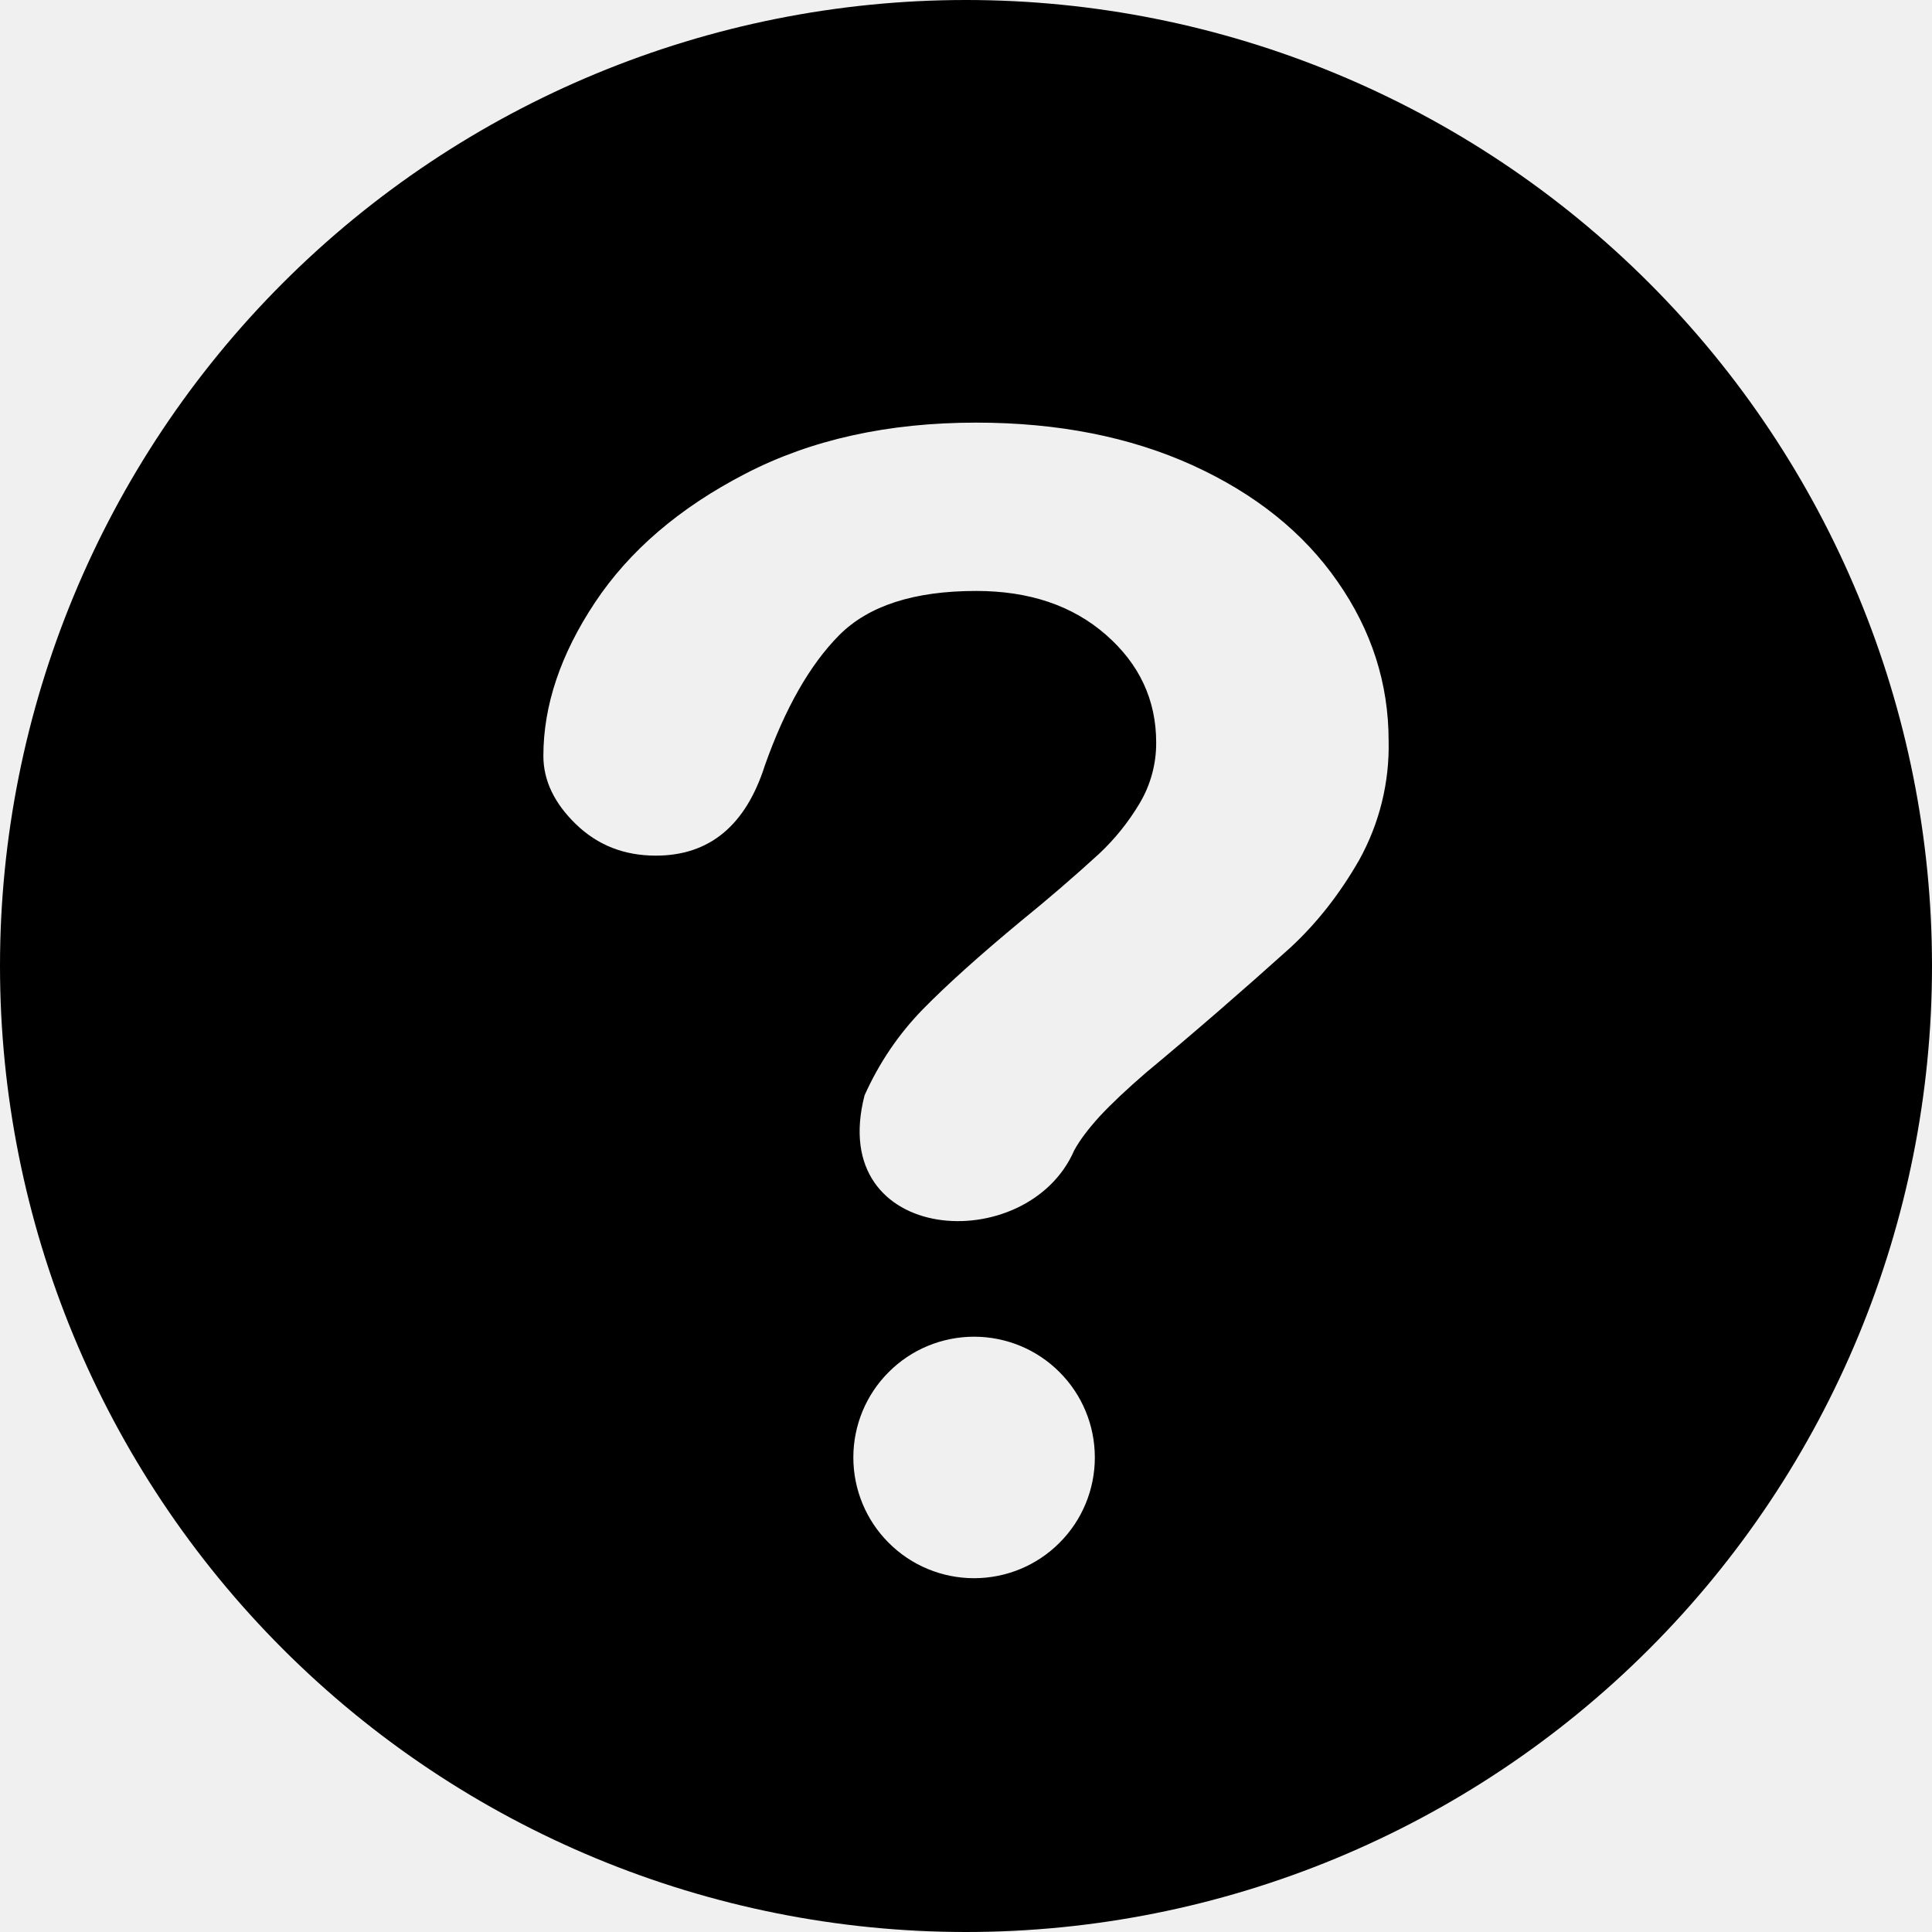
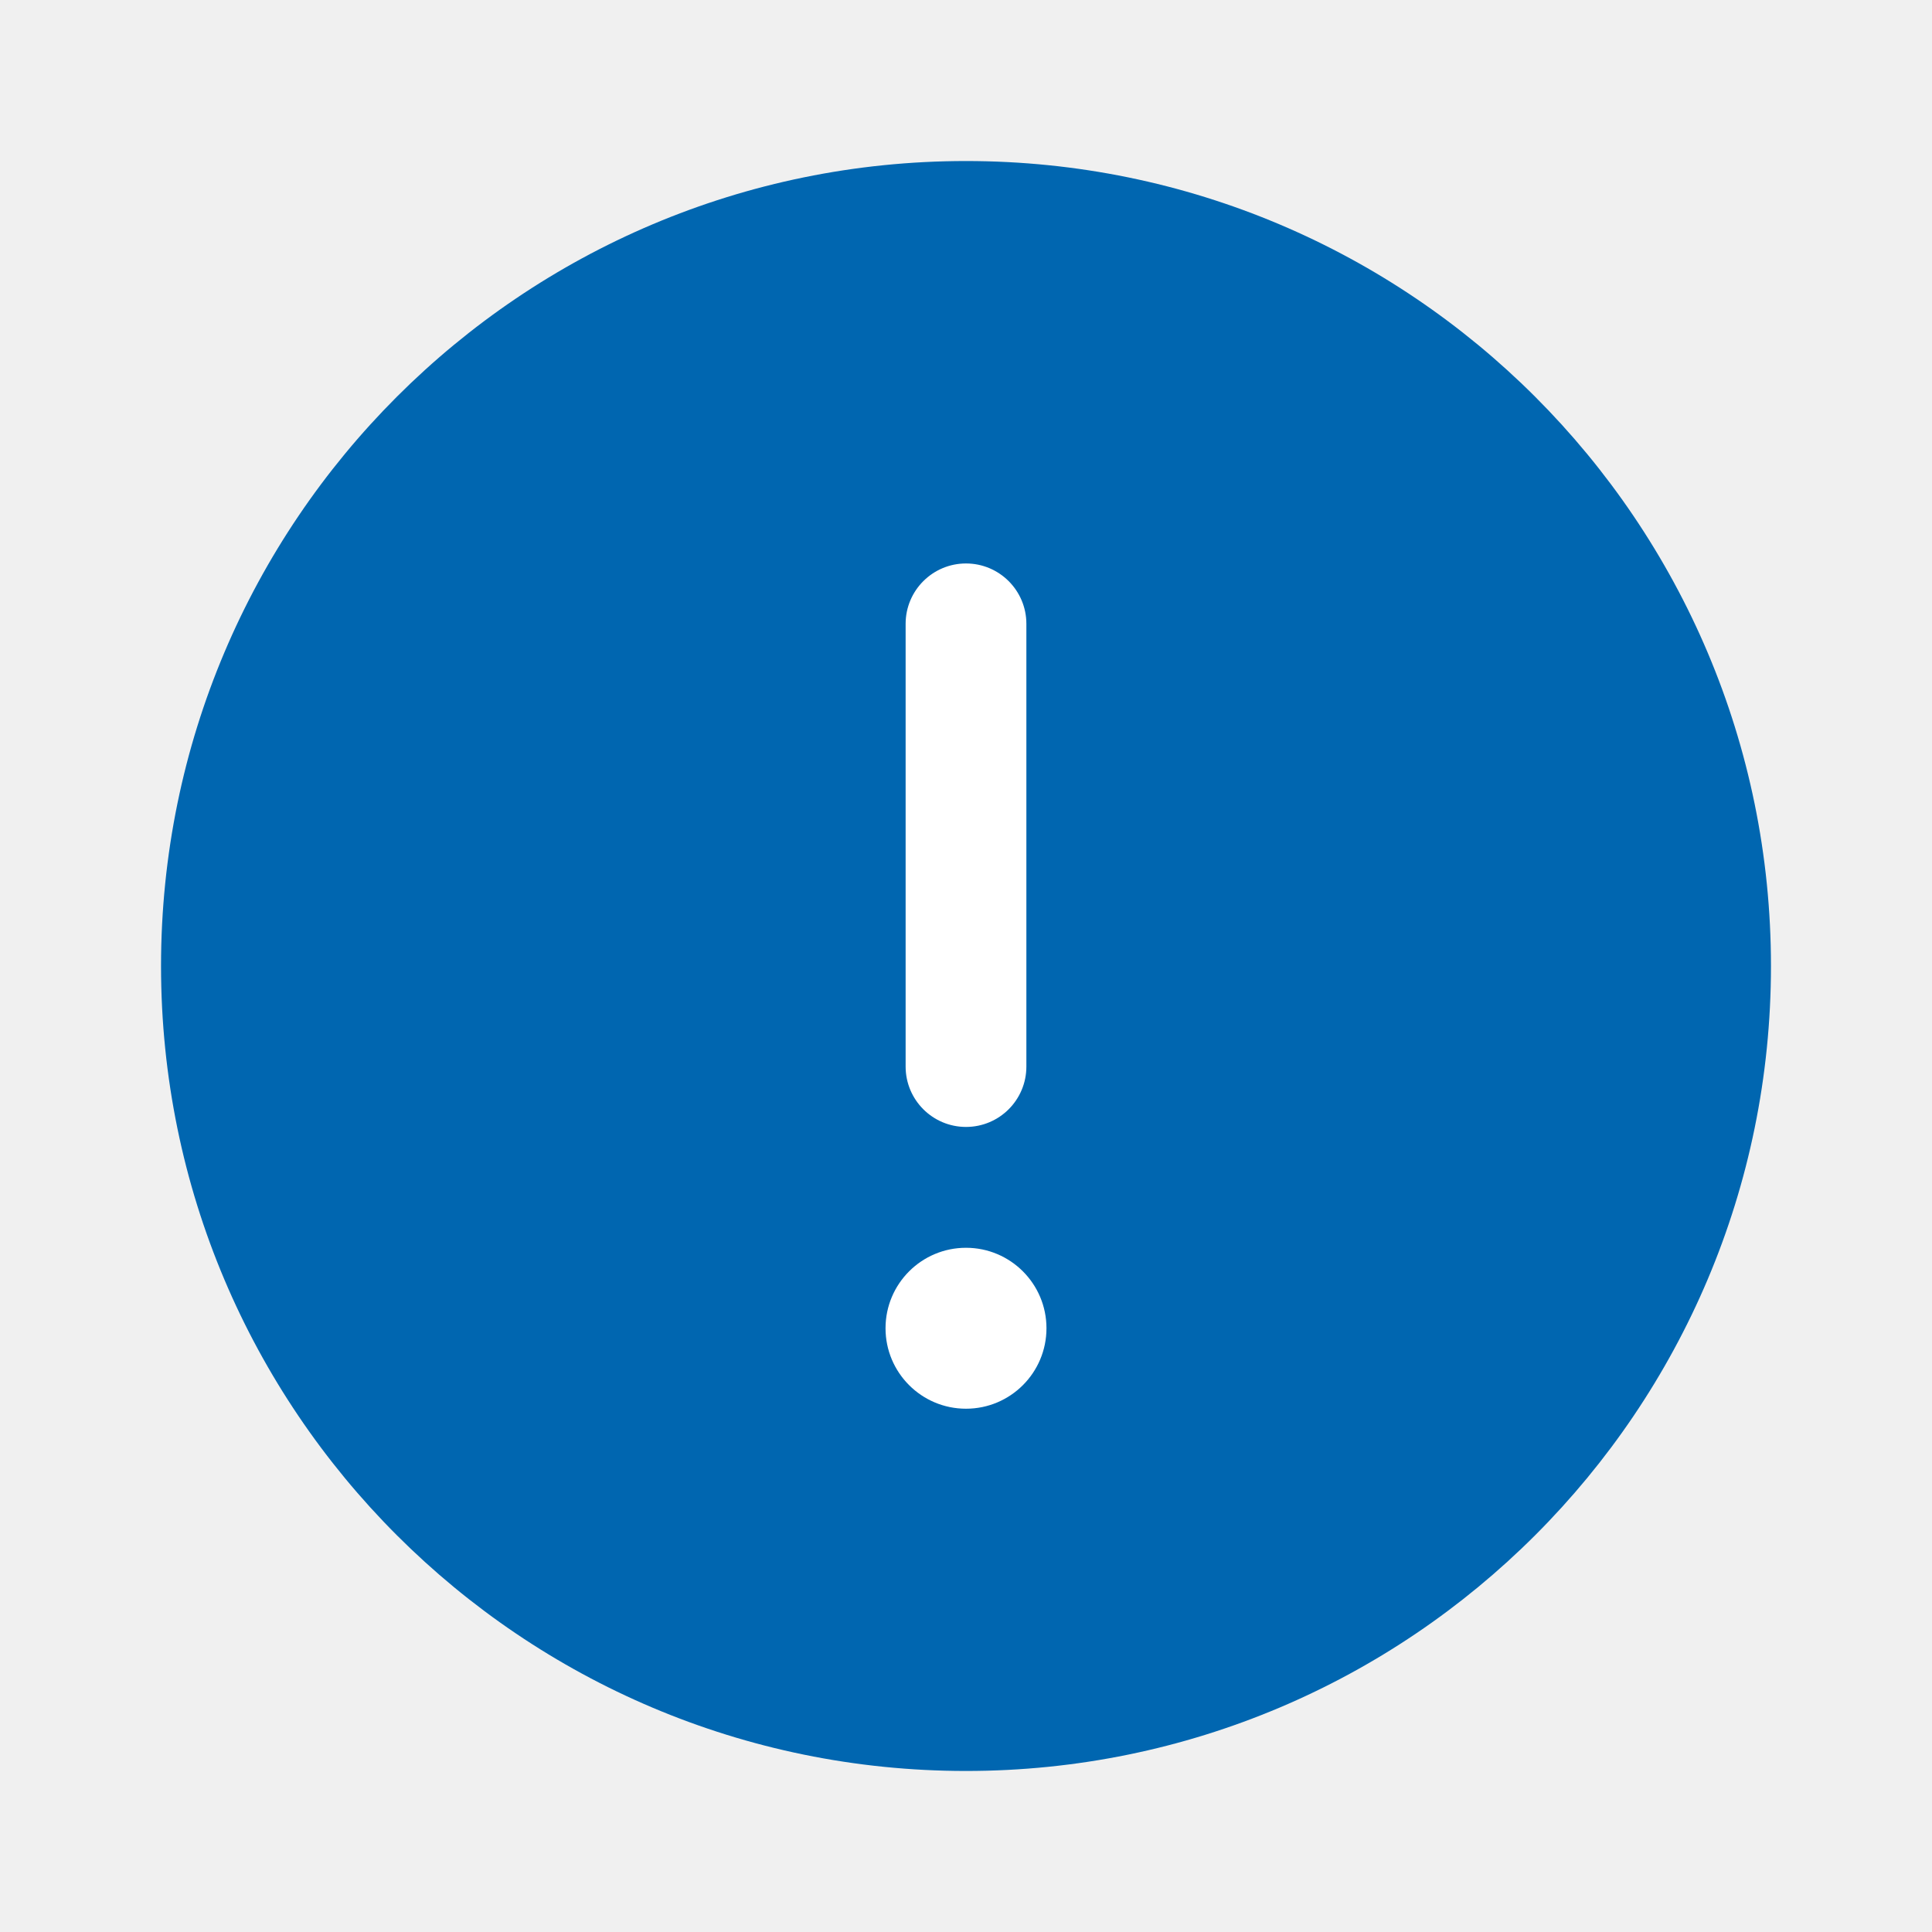
- <svg xmlns="http://www.w3.org/2000/svg" width="16" height="16" viewBox="0 0 16 16" fill="none">
-   <g clip-path="url(#clip0_7727_26370)">
-     <path fill-rule="evenodd" clip-rule="evenodd" d="M8 16C10.122 16 12.157 15.157 13.657 13.657C15.157 12.157 16 10.122 16 8C16 5.878 15.157 3.843 13.657 2.343C12.157 0.843 10.122 0 8 0C5.878 0 3.843 0.843 2.343 2.343C0.843 3.843 0 5.878 0 8C0 10.122 0.843 12.157 2.343 13.657C3.843 15.157 5.878 16 8 16ZM4.927 4.99C4.642 5.419 4.5 5.843 4.5 6.26C4.5 6.463 4.59 6.652 4.77 6.826C4.95 7 5.17 7.086 5.431 7.086C5.874 7.086 6.175 6.838 6.334 6.34C6.502 5.865 6.707 5.505 6.95 5.26C7.193 5.016 7.57 4.894 8.084 4.894C8.523 4.894 8.881 5.014 9.159 5.257C9.436 5.499 9.575 5.797 9.575 6.149C9.576 6.326 9.529 6.499 9.439 6.651C9.347 6.806 9.234 6.947 9.103 7.07C8.893 7.262 8.677 7.448 8.455 7.628C8.115 7.91 7.844 8.153 7.643 8.358C7.443 8.563 7.281 8.801 7.16 9.071C6.838 10.316 8.51 10.416 8.896 9.527C8.943 9.441 9.014 9.347 9.109 9.243C9.205 9.14 9.332 9.02 9.491 8.883C9.896 8.546 10.294 8.201 10.685 7.849C10.906 7.645 11.097 7.401 11.258 7.119C11.424 6.818 11.508 6.479 11.5 6.135C11.5 5.66 11.359 5.22 11.076 4.815C10.794 4.409 10.394 4.089 9.876 3.853C9.358 3.618 8.761 3.5 8.084 3.5C7.356 3.5 6.719 3.64 6.173 3.923C5.627 4.205 5.212 4.561 4.927 4.99ZM7.067 12.07C7.067 12.335 7.172 12.59 7.36 12.777C7.547 12.965 7.802 13.07 8.067 13.07C8.332 13.07 8.587 12.965 8.774 12.777C8.962 12.59 9.067 12.335 9.067 12.07C9.067 11.805 8.962 11.55 8.774 11.363C8.587 11.175 8.332 11.07 8.067 11.07C7.802 11.07 7.547 11.175 7.36 11.363C7.172 11.55 7.067 11.805 7.067 12.07Z" fill="black" />
-   </g>
+ <svg xmlns="http://www.w3.org/2000/svg" width="20" height="20" viewBox="0 0 20 20" fill="none">
+   <circle cx="10" cy="10" r="8.333" fill="url(#paint0_linear_10017_79566)" />
+   <rect x="9.375" y="5.833" width="1.25" height="5.833" rx="0.625" fill="white" />
+   <circle cx="10" cy="13.75" r="0.833" fill="white" />
  <defs>
-     <clipPath id="clip0_7727_26370">
-       <rect width="16" height="16" fill="white" />
-     </clipPath>
+     <linearGradient id="paint0_linear_10017_79566" x1="4.084" y1="3" x2="17.075" y2="17.172" gradientUnits="userSpaceOnUse">
+       <stop stop-color="#0066B0" />
+       <stop offset="1" stop-color="#0066B0" />
+     </linearGradient>
  </defs>
</svg>
